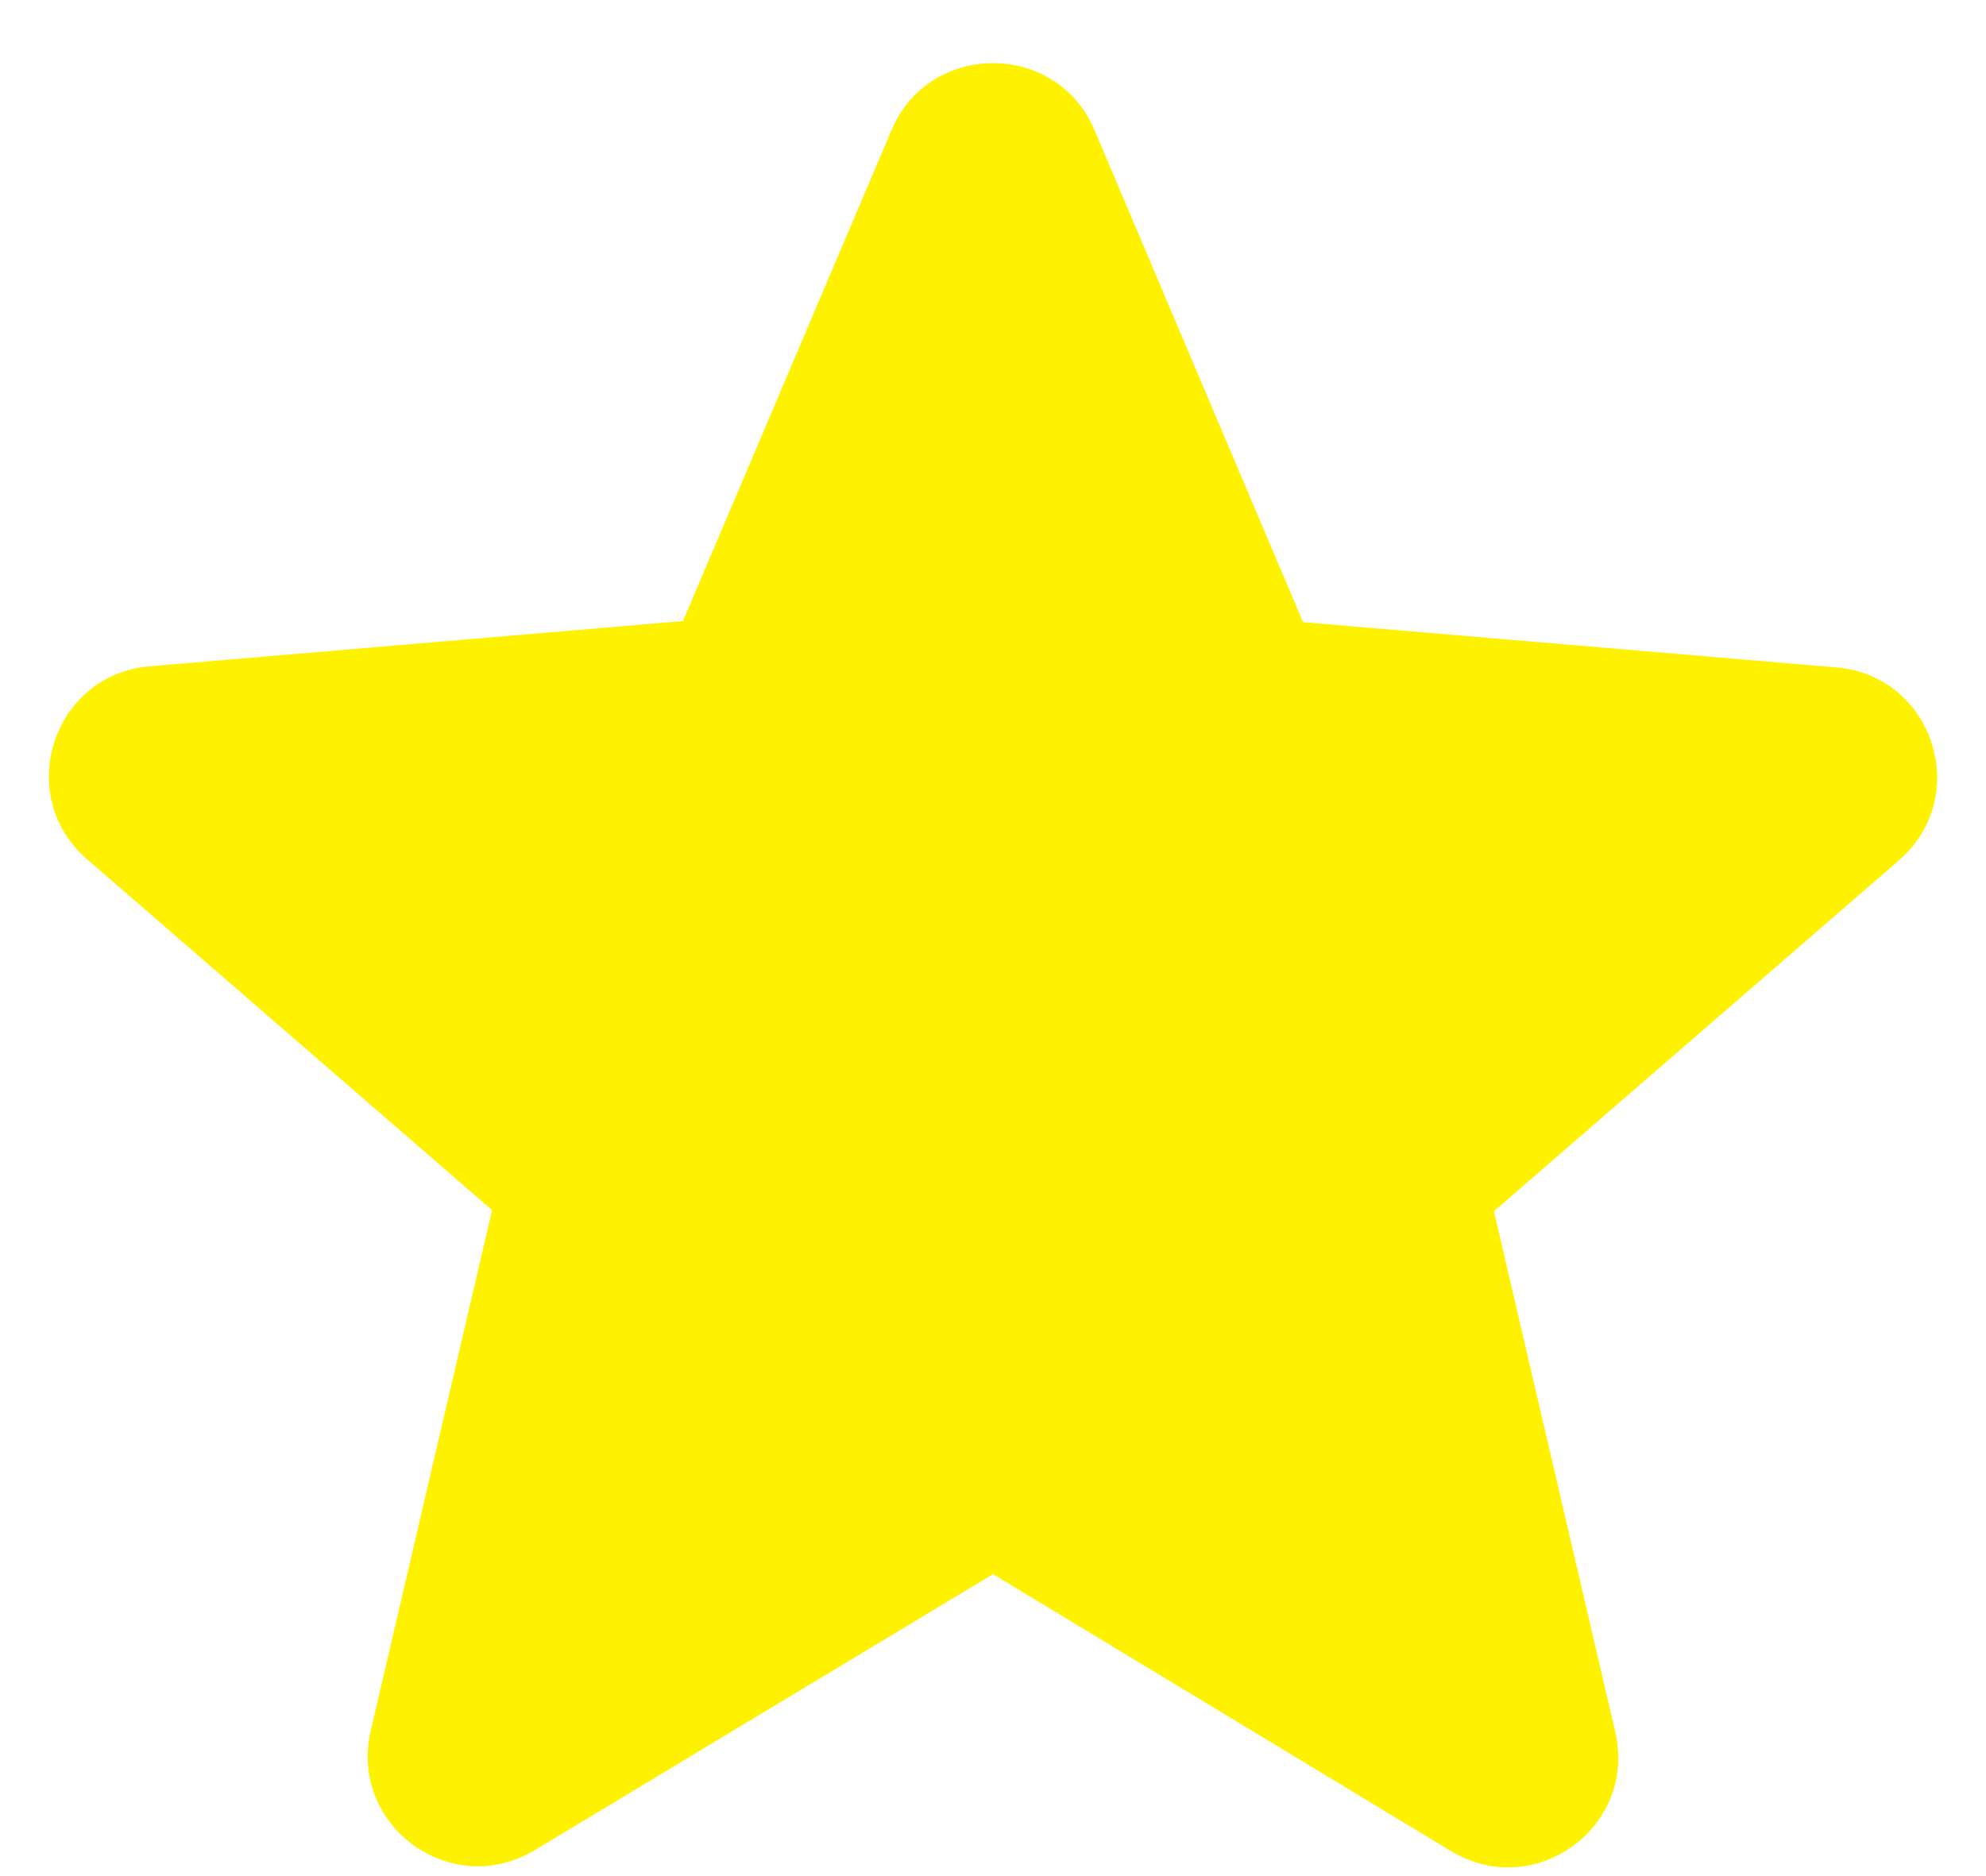
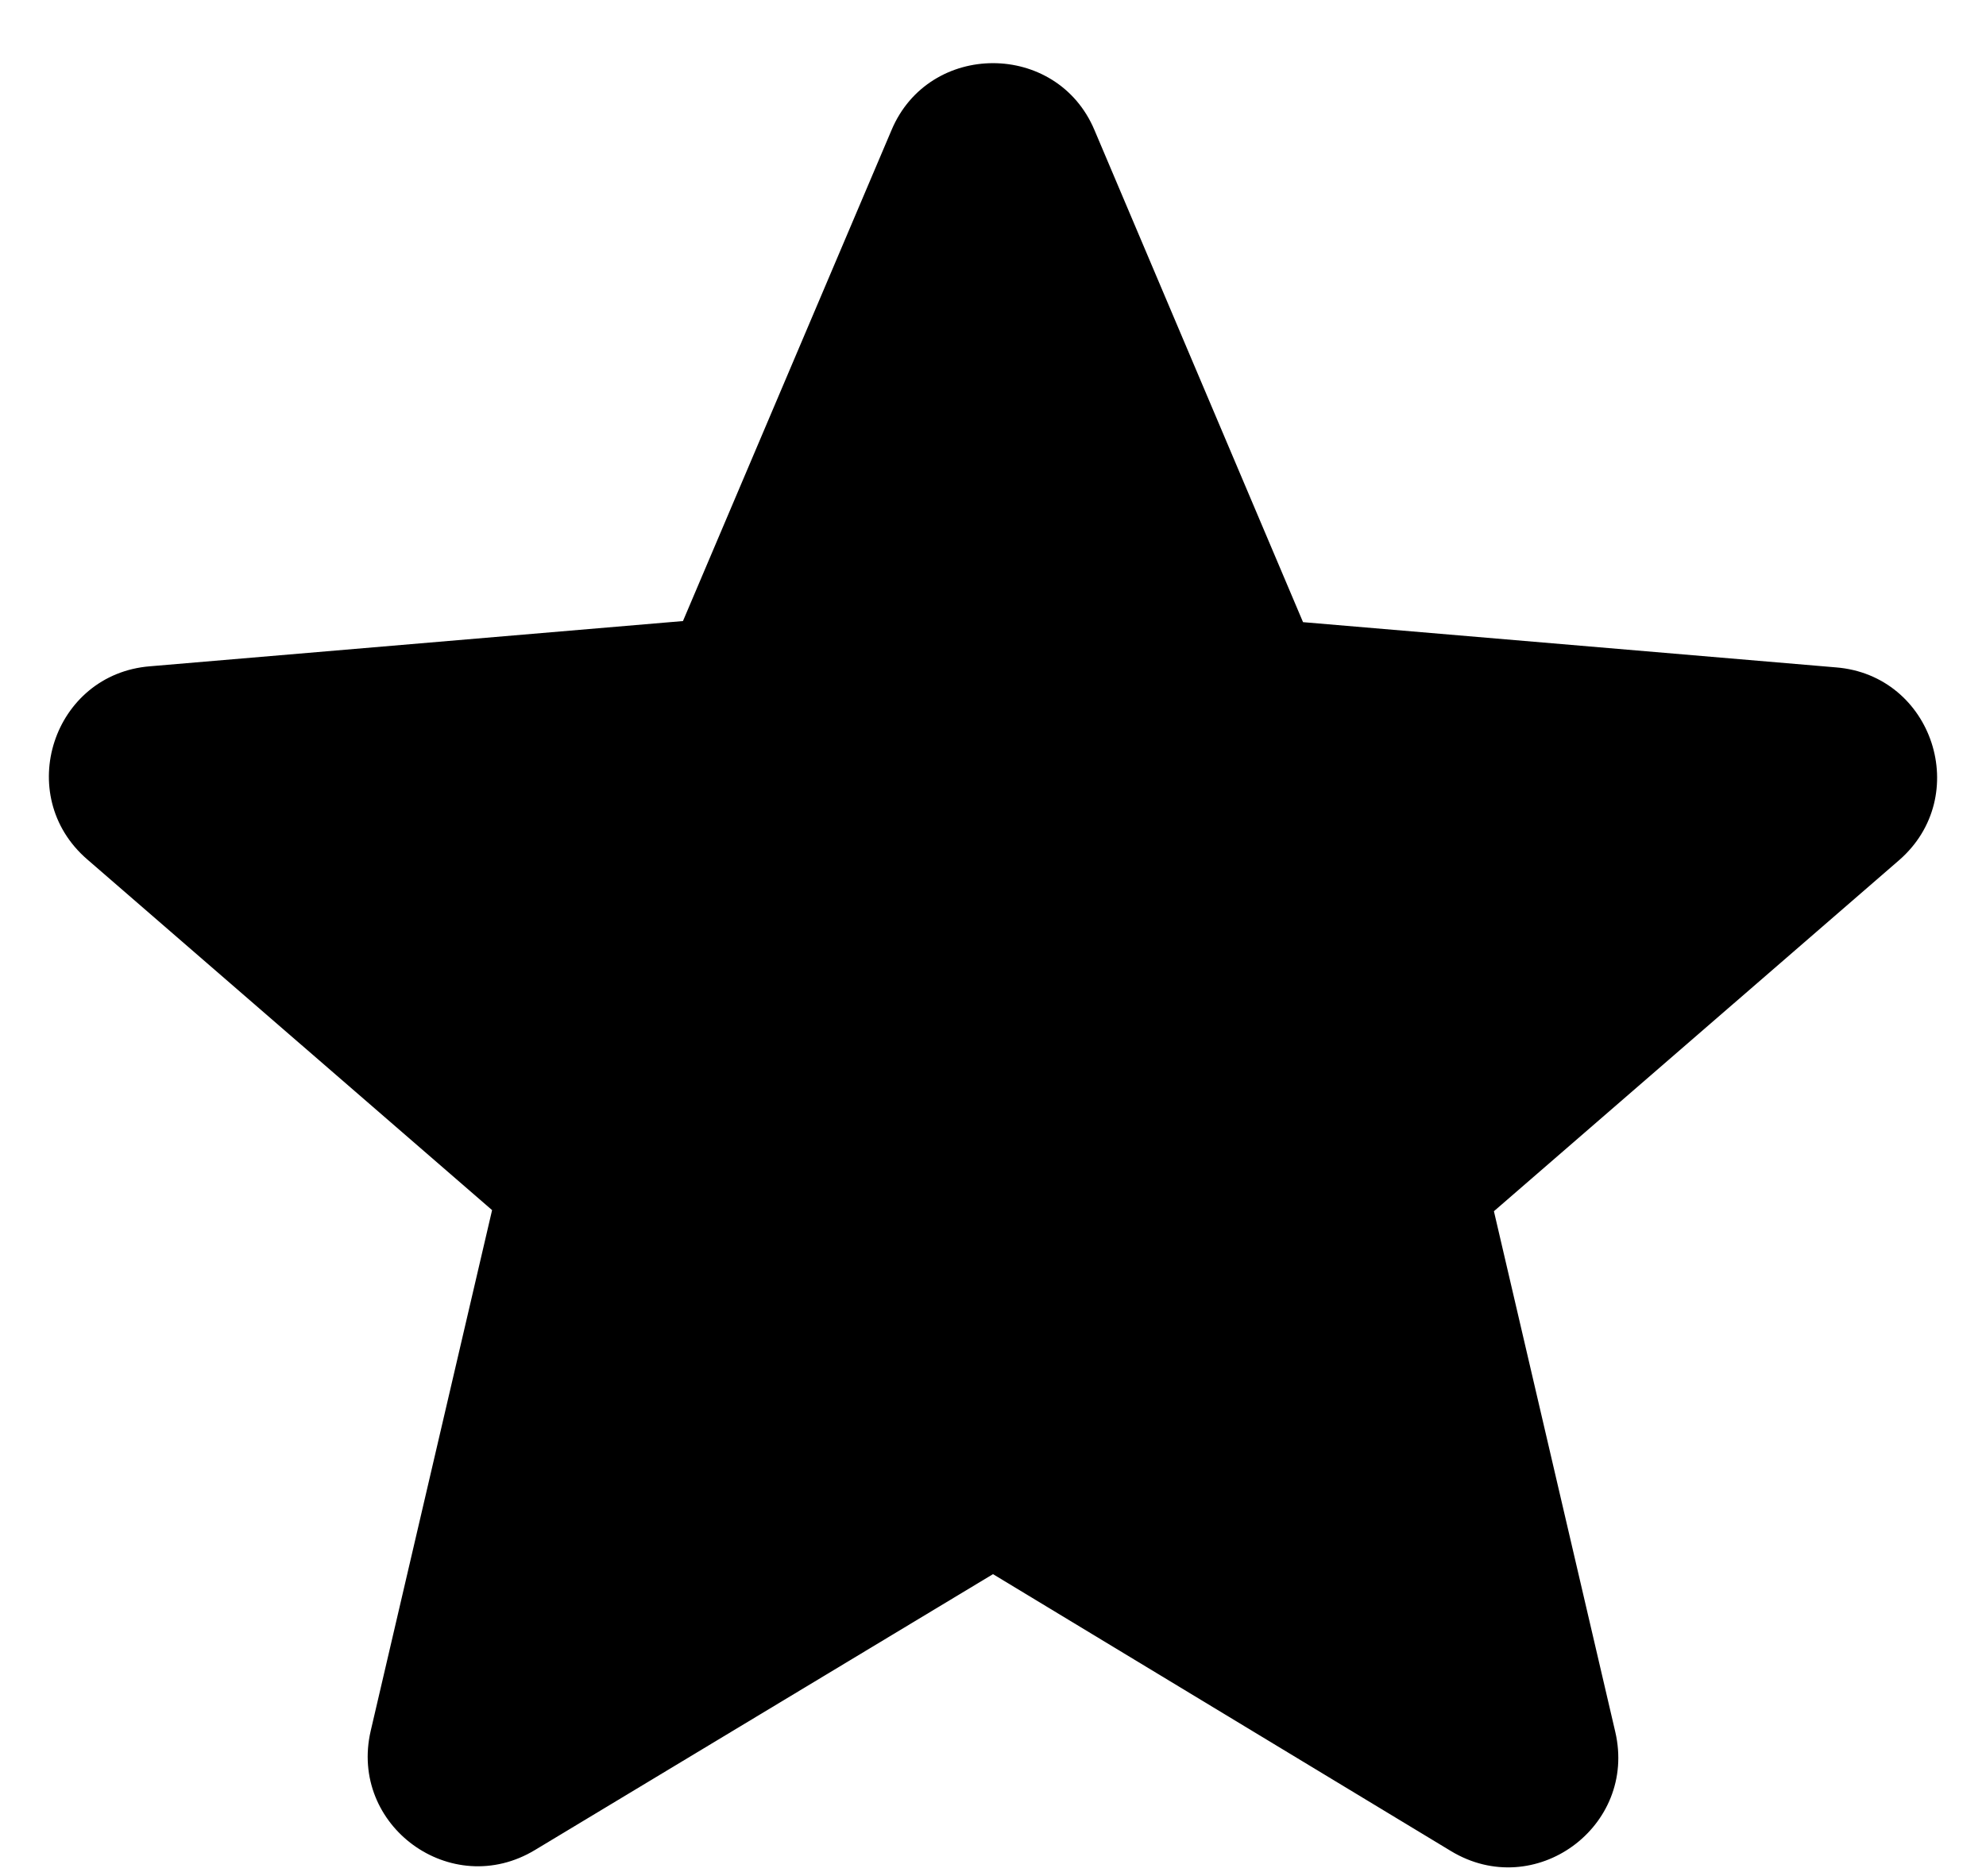
<svg xmlns="http://www.w3.org/2000/svg" width="18" height="17">
  <g fill="none" fill-rule="evenodd">
    <path d="M-3-3h24v24H-3z" />
-     <path d="m9 14.27 4.15 2.51c.76.46 1.69-.22 1.49-1.08l-1.1-4.72 3.67-3.18c.67-.58.31-1.68-.57-1.75l-4.83-.41-1.89-4.46c-.34-.81-1.5-.81-1.84 0L6.19 5.63l-4.83.41C.48 6.11.12 7.21.79 7.79l3.67 3.18-1.1 4.72c-.2.86.73 1.54 1.49 1.08L9 14.27Z" fill="#fff200" />
+     <path d="m9 14.27 4.15 2.51c.76.46 1.69-.22 1.49-1.08l-1.1-4.72 3.67-3.18c.67-.58.31-1.68-.57-1.75l-4.83-.41-1.89-4.46c-.34-.81-1.5-.81-1.84 0L6.19 5.63l-4.83.41C.48 6.11.12 7.21.79 7.79l3.67 3.18-1.1 4.72c-.2.86.73 1.54 1.49 1.08L9 14.27Z" fill="#000" />
  </g>
</svg>
